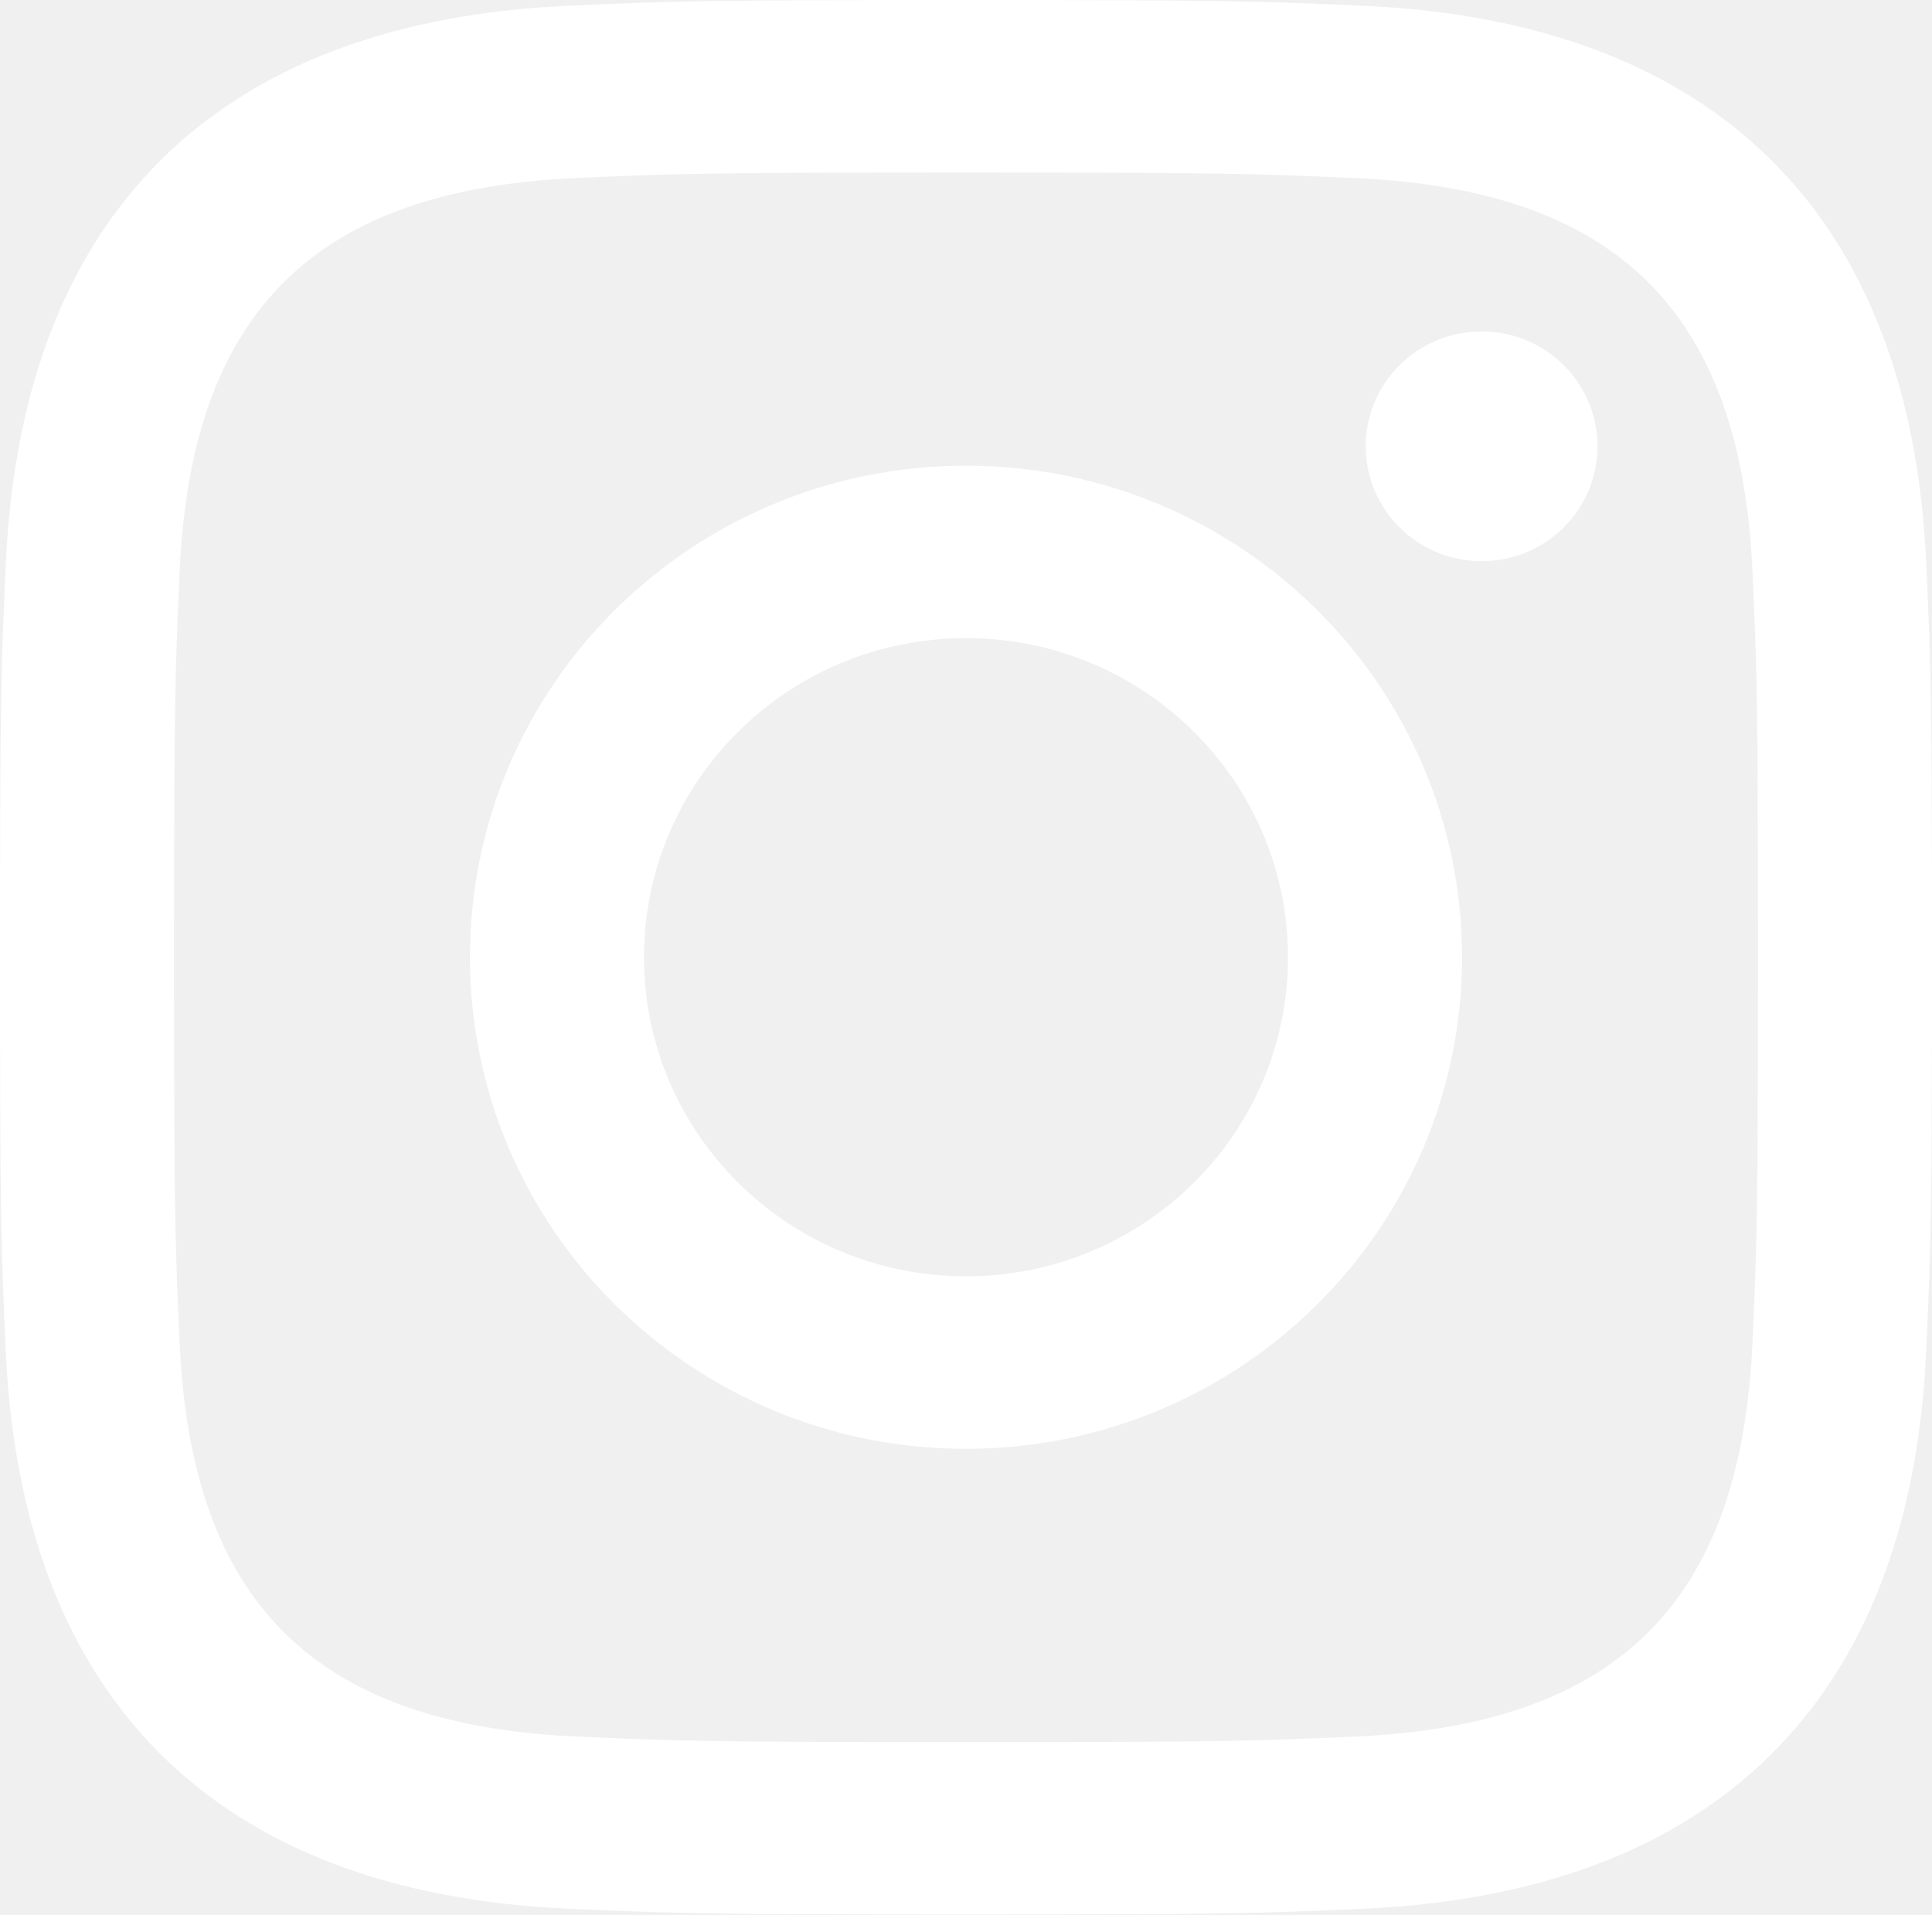
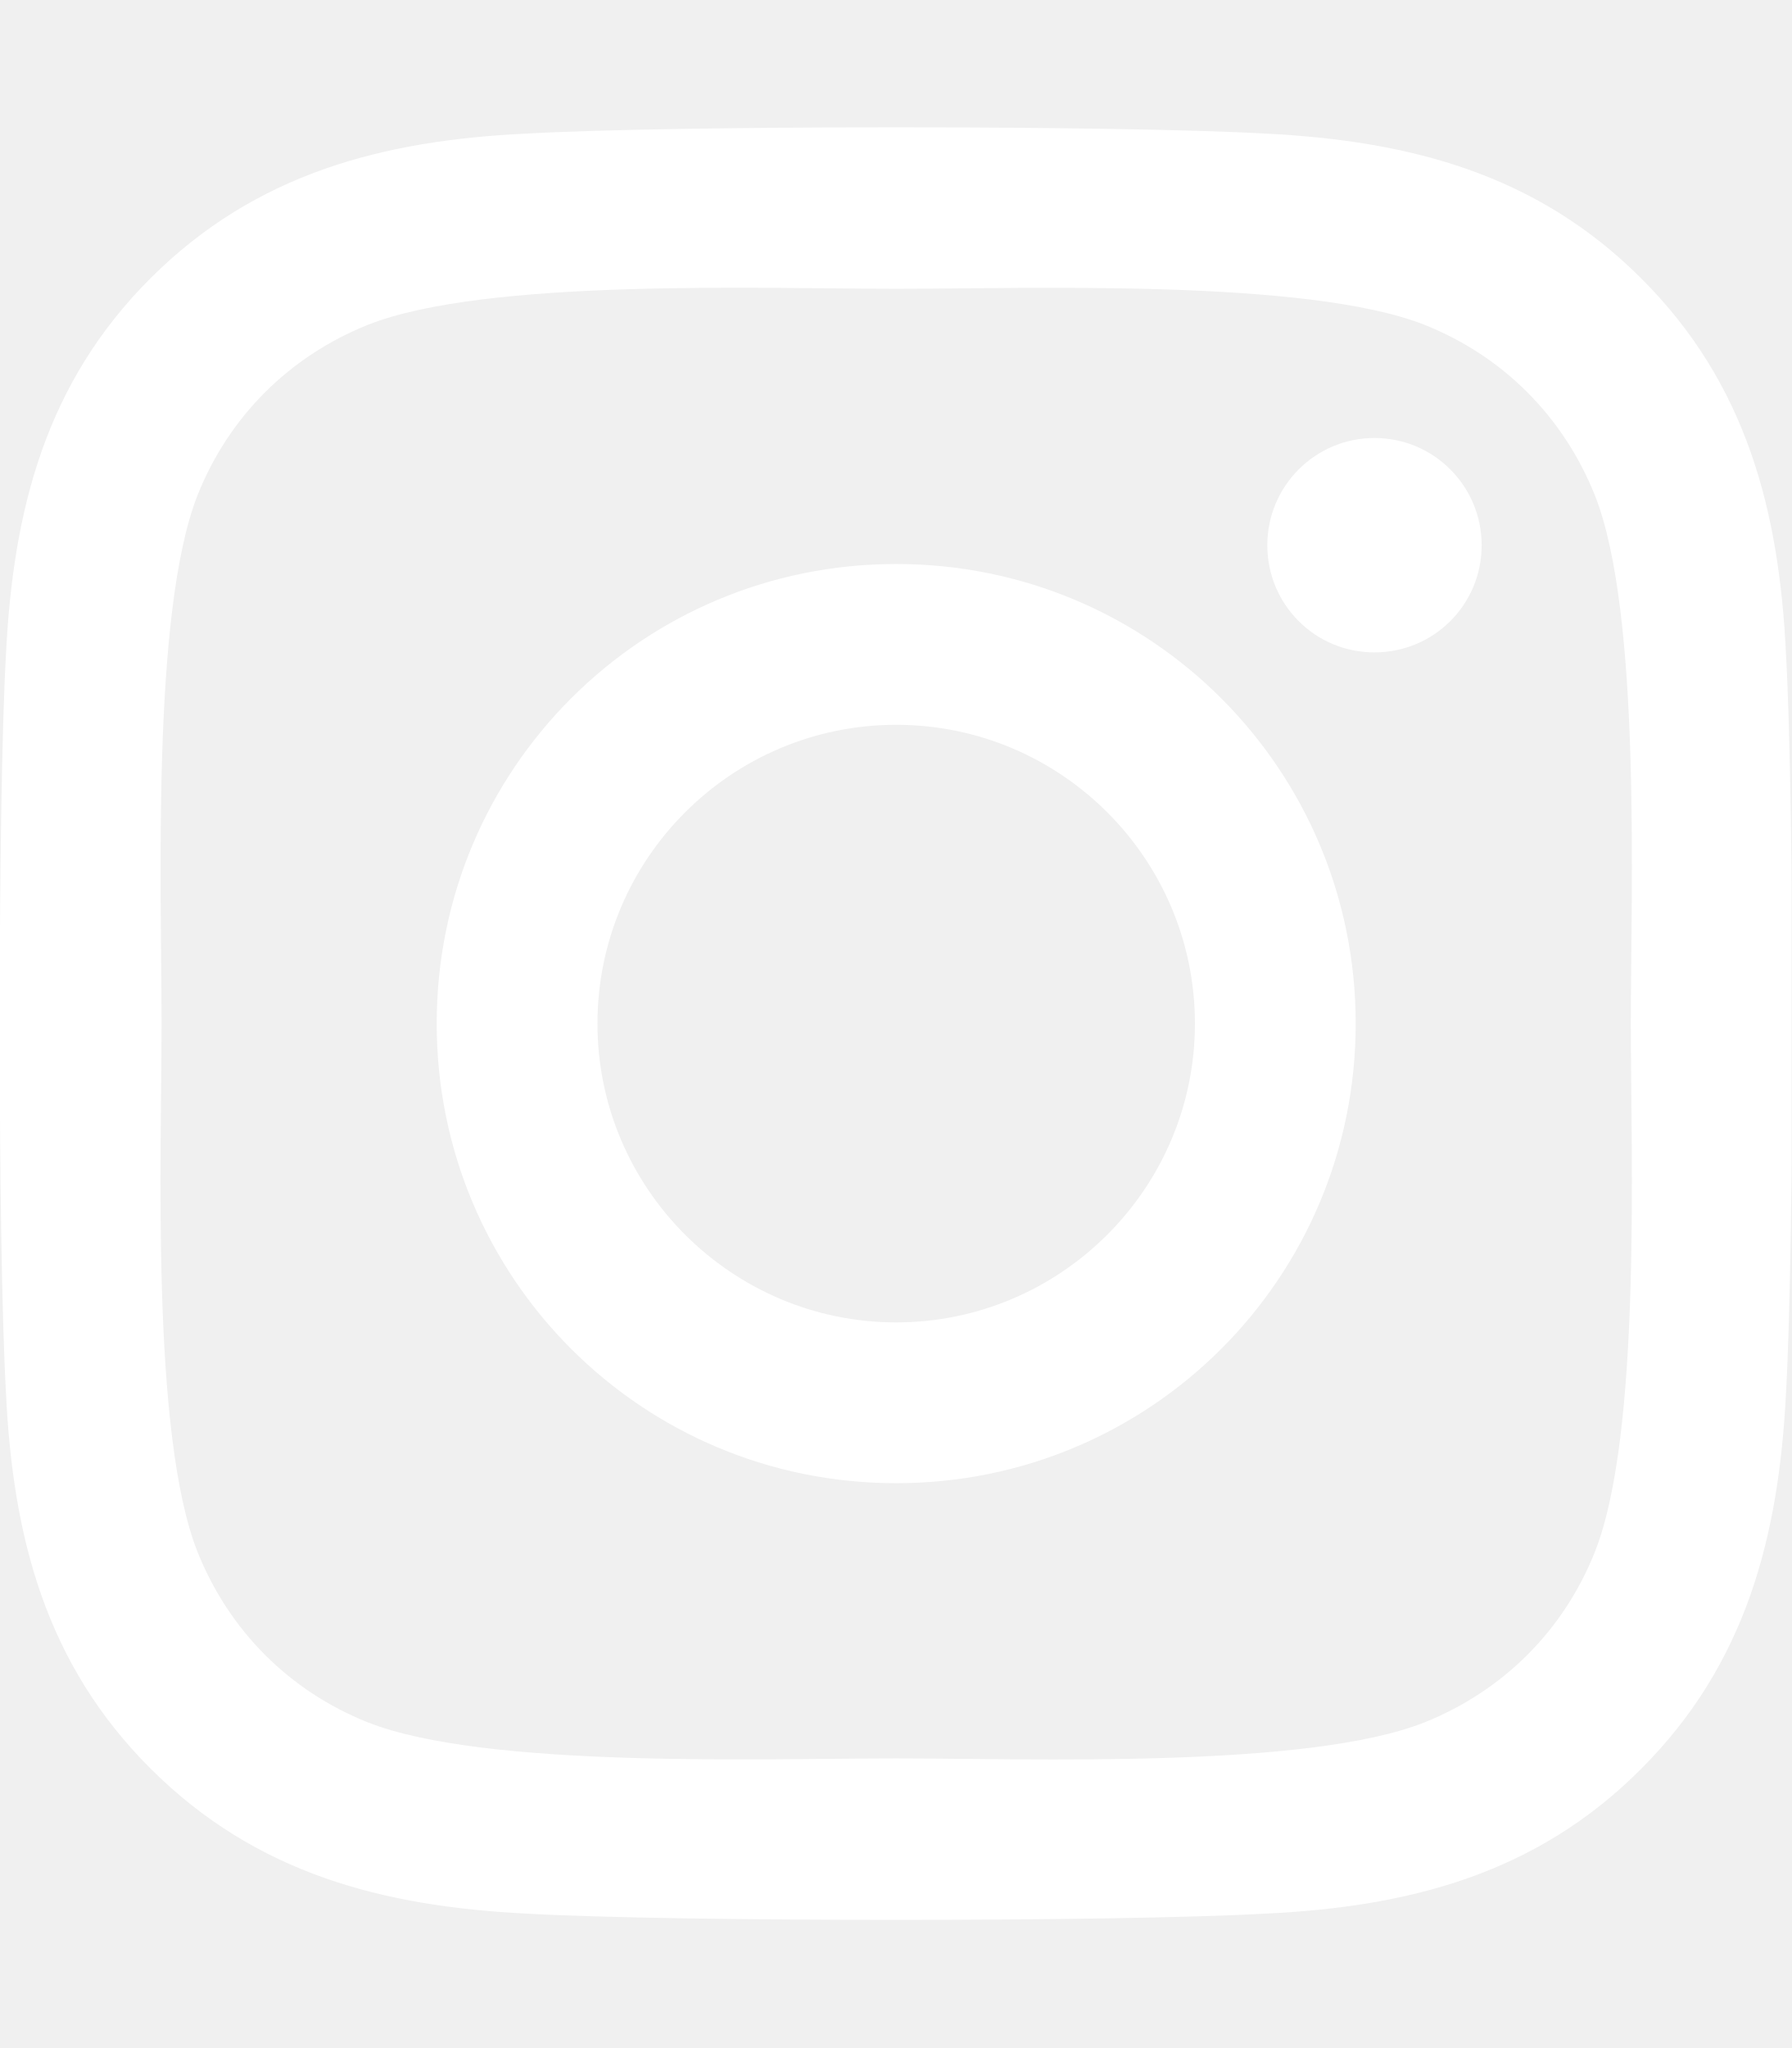
- <svg xmlns="http://www.w3.org/2000/svg" width="110" height="109" viewBox="0 0 110 109" fill="none">
-   <path d="M55 9.824C69.685 9.824 71.427 9.878 77.229 10.142C92.134 10.814 99.096 17.822 99.775 32.482C100.04 38.227 100.091 39.953 100.091 54.505C100.091 69.061 100.036 70.782 99.775 76.527C99.092 91.174 92.148 98.195 77.229 98.868C71.427 99.131 69.694 99.186 55 99.186C40.315 99.186 38.573 99.131 32.775 98.868C17.834 98.191 10.908 91.151 10.23 76.522C9.964 70.777 9.909 69.056 9.909 54.5C9.909 39.949 9.969 38.227 10.23 32.477C10.913 17.822 17.857 10.809 32.775 10.137C38.578 9.878 40.315 9.824 55 9.824ZM55 0C40.063 0 38.193 0.064 32.326 0.327C12.352 1.235 1.251 12.217 0.335 32.028C0.064 37.846 0 39.699 0 54.5C0 69.301 0.064 71.159 0.33 76.972C1.247 96.765 12.329 107.765 32.322 108.673C38.193 108.936 40.063 109 55 109C69.937 109 71.812 108.936 77.678 108.673C97.634 107.765 108.763 96.783 109.665 76.972C109.936 71.159 110 69.301 110 54.5C110 39.699 109.936 37.846 109.67 32.032C108.772 12.258 97.675 1.24 77.683 0.332C71.812 0.064 69.937 0 55 0ZM55 26.514C39.403 26.514 26.758 39.045 26.758 54.5C26.758 69.955 39.403 82.49 55 82.49C70.597 82.49 83.243 69.96 83.243 54.5C83.243 39.045 70.597 26.514 55 26.514ZM55 72.667C44.875 72.667 36.667 64.537 36.667 54.5C36.667 44.468 44.875 36.333 55 36.333C65.125 36.333 73.333 44.468 73.333 54.5C73.333 64.537 65.125 72.667 55 72.667ZM84.361 18.871C80.713 18.871 77.756 21.8 77.756 25.411C77.756 29.021 80.713 31.951 84.361 31.951C88.005 31.951 90.956 29.021 90.956 25.411C90.956 21.8 88.005 18.871 84.361 18.871Z" fill="white" />
+ <svg xmlns="http://www.w3.org/2000/svg" width="448" height="512" viewBox="0 0 448 512" fill="none">
+   <g clip-path="url(#clip0_14_7)">
+     <path d="M224.1 141C160.5 141 109.2 192.3 109.2 255.9C109.2 319.5 160.5 370.8 224.1 370.8C287.7 370.8 339 319.5 339 255.9C339 192.3 287.7 141 224.1 141ZM224.1 330.6C183 330.6 149.4 297.1 149.4 255.9C149.4 214.7 182.9 181.2 224.1 181.2C265.3 181.2 298.8 214.7 298.8 255.9C298.8 297.1 265.2 330.6 224.1 330.6ZM370.5 136.3C370.5 151.2 358.5 163.1 343.7 163.1C328.8 163.1 316.9 151.1 316.9 136.3C316.9 121.5 328.9 109.5 343.7 109.5C358.5 109.5 370.5 121.5 370.5 136.3ZM446.6 163.5C444.9 127.6 436.7 95.8 410.4 69.6C384.2 43.4 352.4 35.2 316.5 33.4C279.5 31.3 168.6 31.3 131.6 33.4C95.8 35.1 64 43.3 37.7 69.5C11.4 95.7 3.3 127.5 1.5 163.4C-0.6 200.4 -0.6 311.3 1.5 348.3C3.2 384.2 11.4 416 37.7 442.2C64 468.4 95.7 476.6 131.6 478.4C168.6 480.5 279.5 480.5 316.5 478.4C352.4 476.7 384.2 468.5 410.4 442.2C436.6 416 444.8 384.2 446.6 348.3C448.7 311.3 448.7 200.5 446.6 163.5ZM398.8 388C391 407.6 375.9 422.7 356.2 430.6C326.7 442.3 256.7 439.6 224.1 439.6C191.5 439.6 121.4 442.2 92 430.6C72.4 422.8 57.3 407.7 49.4 388C37.7 358.5 40.4 288.5 40.4 255.9C40.4 223.3 37.8 153.2 49.4 123.8C57.2 104.2 72.3 89.1 92 81.2C121.5 69.5 191.5 72.2 224.1 72.2C256.7 72.2 326.8 69.6 356.2 81.2C375.8 89 390.9 104.1 398.8 123.8C410.5 153.3 407.8 223.3 407.8 255.9C407.8 288.5 410.5 358.6 398.8 388Z" fill="white" />
+   </g>
+   <defs>
+     <clipPath id="clip0_14_7">
+       <rect width="448" height="512" fill="white" />
+     </clipPath>
+   </defs>
</svg>
